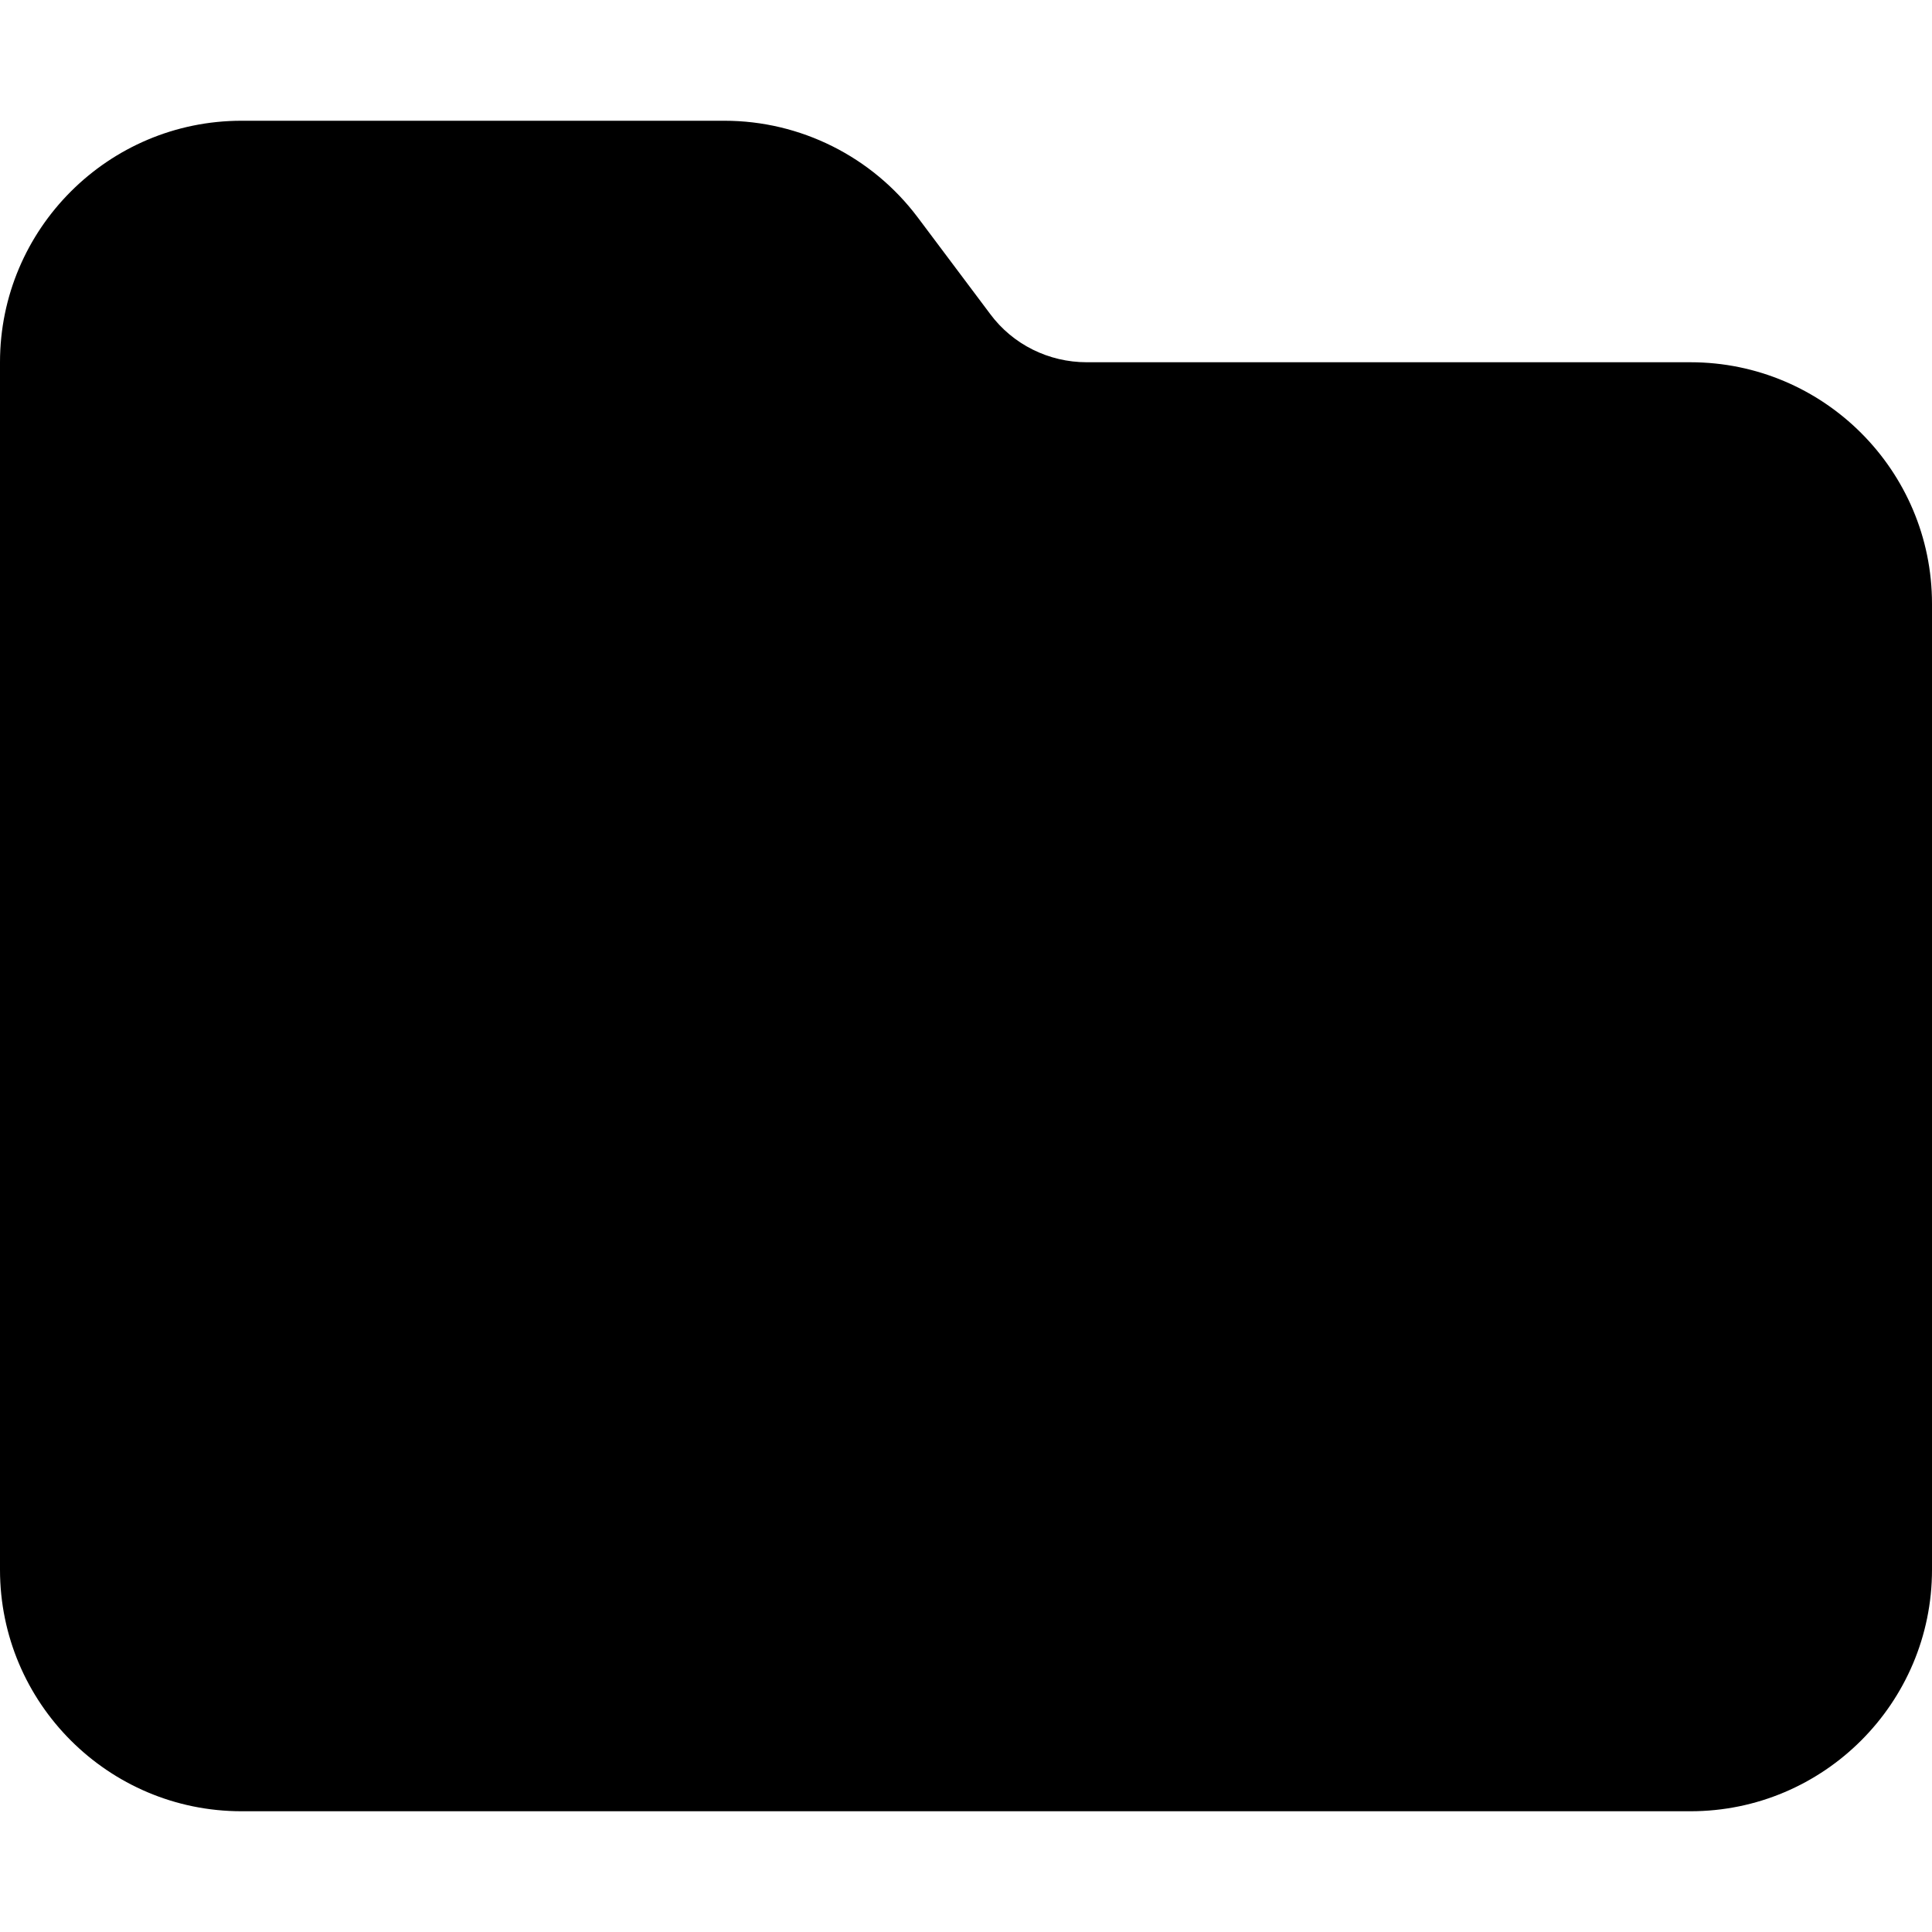
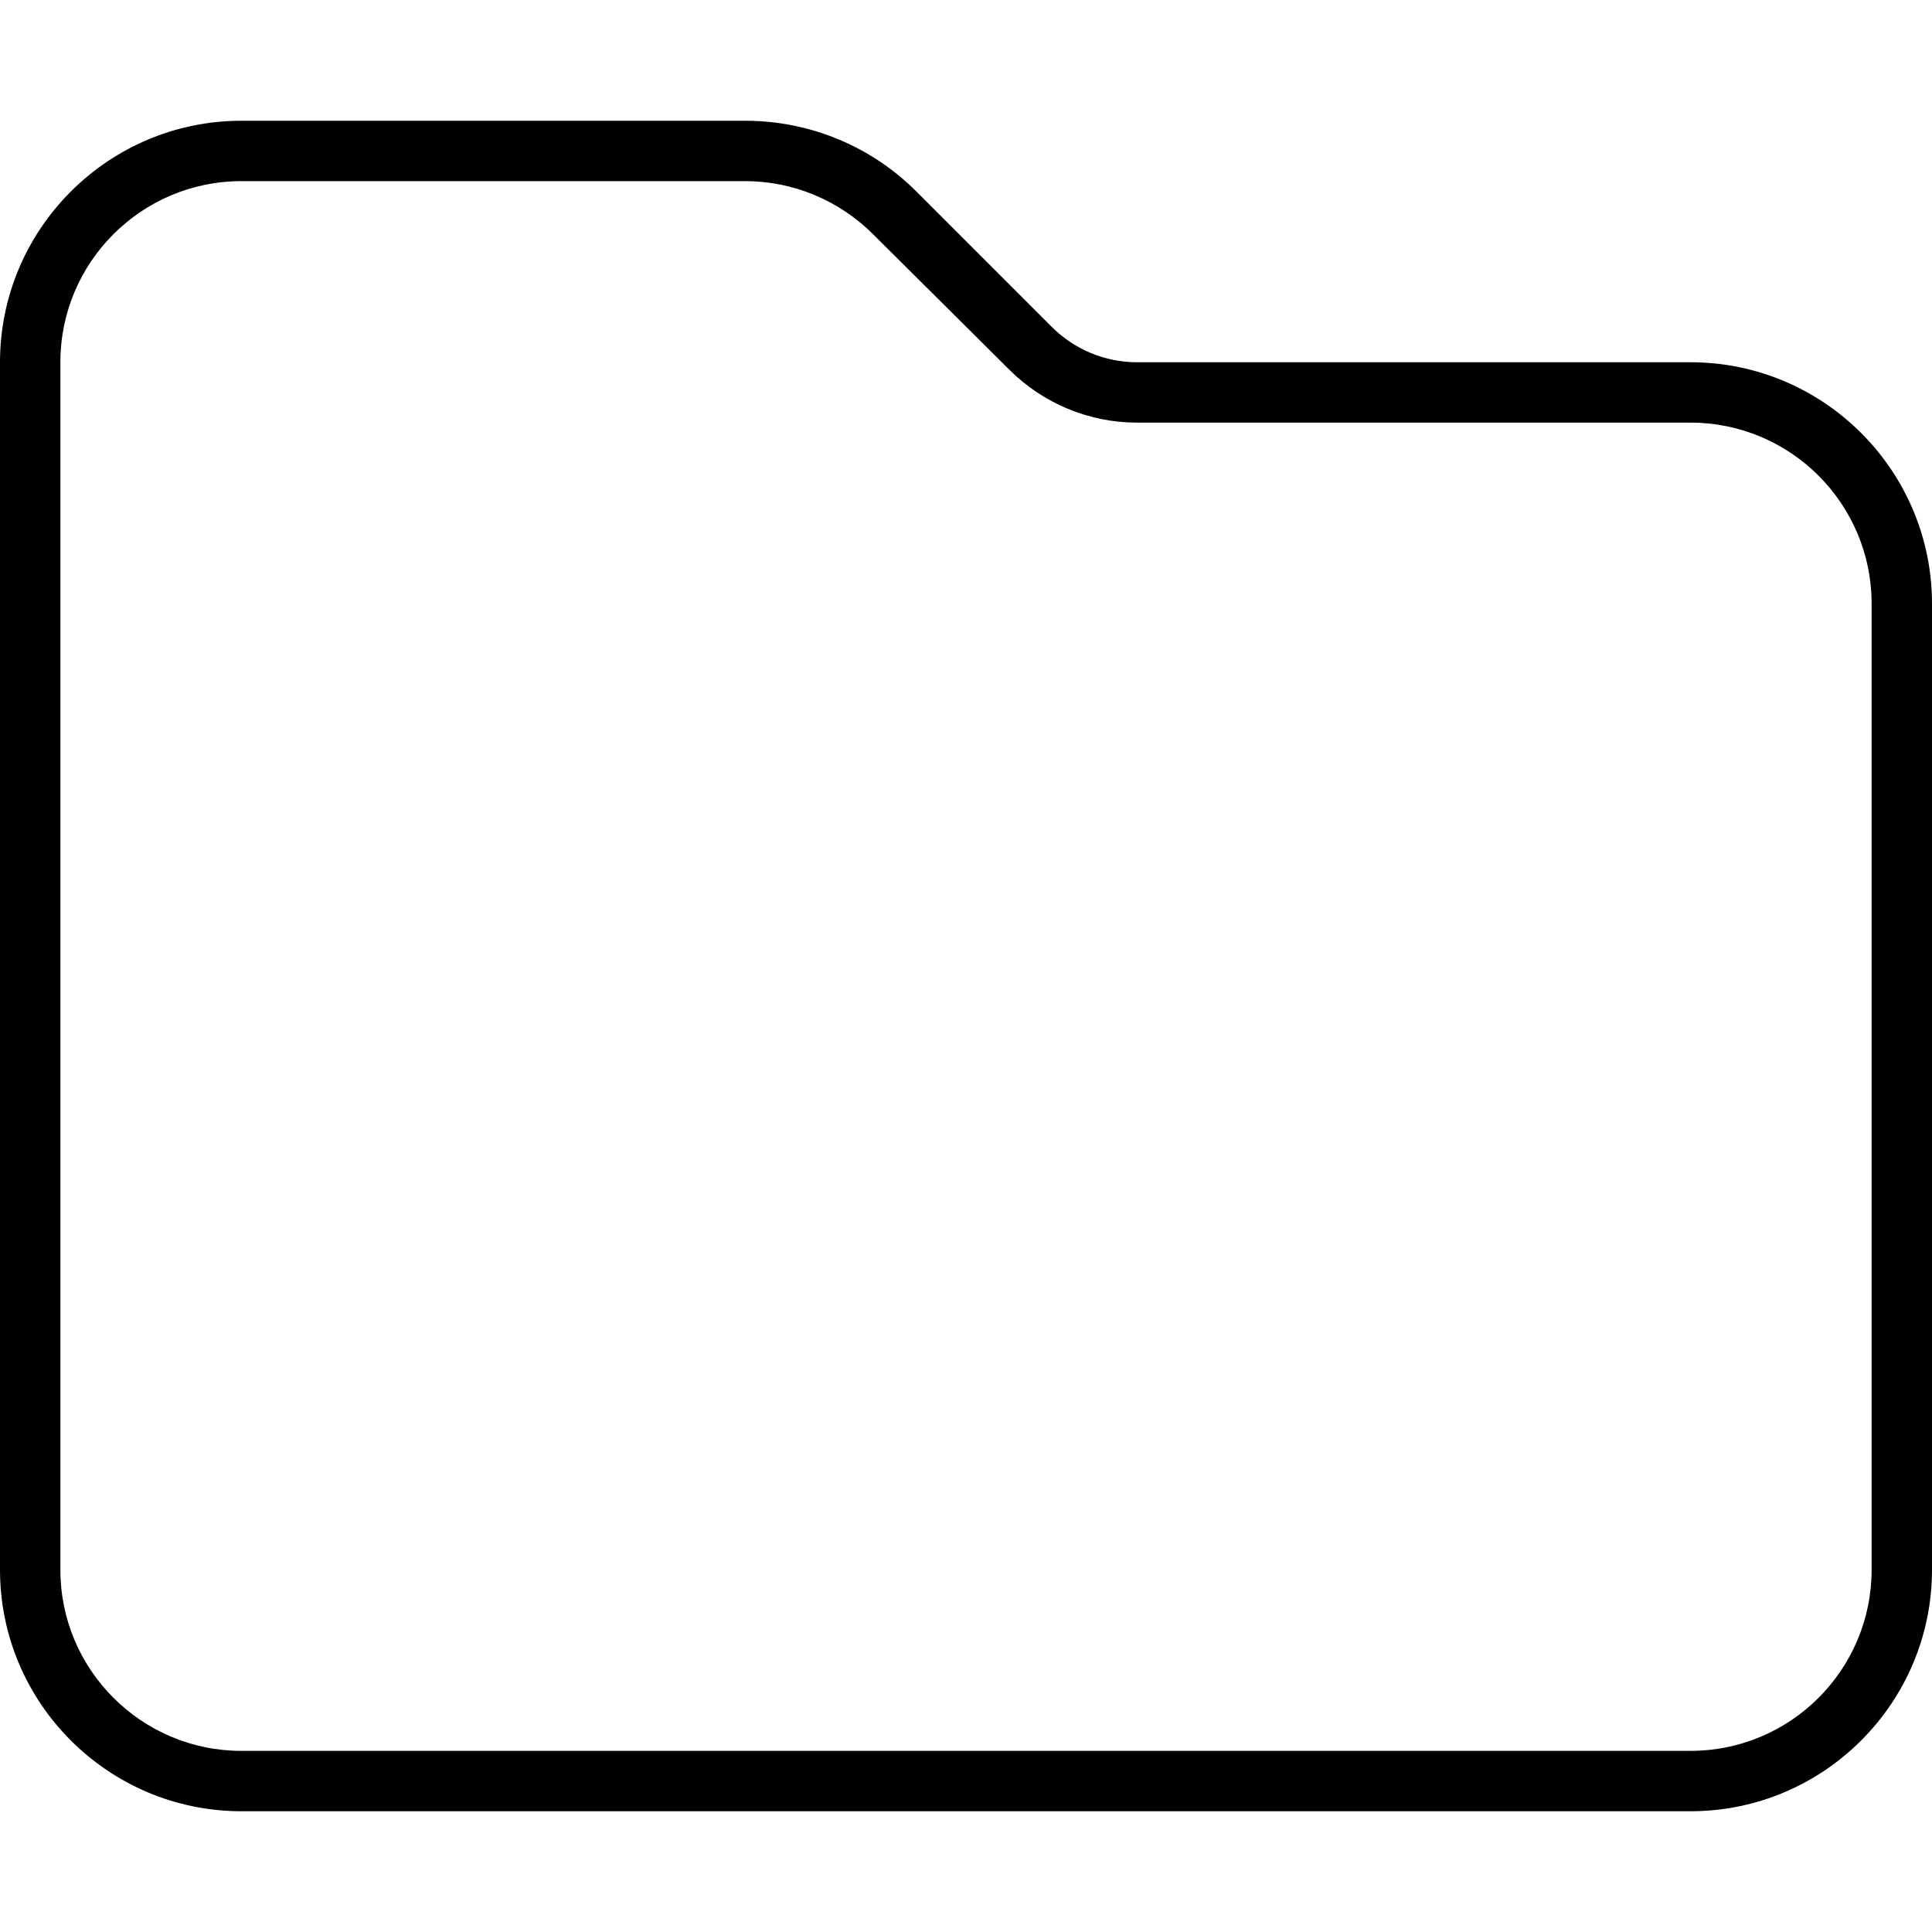
<svg xmlns="http://www.w3.org/2000/svg" viewBox="0 0 512 512">
-   <path d="M64 480H448c35.3 0 64-28.7 64-64V160c0-35.3-28.7-64-64-64H288c-10.1 0-19.6-4.7-25.6-12.8L243.2 57.6C231.1 41.5 212.1 32 192 32H64C28.7 32 0 60.7 0 96V416c0 35.3 28.7 64 64 64z" />
+   <path d="M64 464l384 0c26.5 0 48-21.5 48-48l0-256c0-26.5-21.5-48-48-48l-146.7 0c-12.7 0-24.9-5.1-33.9-14.1L231.4 62.1c-9-9-21.2-14.1-33.9-14.1L64 48C37.5 48 16 69.5 16 96l0 320c0 26.5 21.5 48 48 48zm384 16L64 480c-35.3 0-64-28.7-64-64L0 96C0 60.7 28.7 32 64 32l133.5 0c17 0 33.3 6.7 45.3 18.7l35.9 35.9c6 6 14.1 9.4 22.6 9.4L448 96c35.3 0 64 28.7 64 64l0 256c0 35.3-28.7 64-64 64z" />
</svg>
